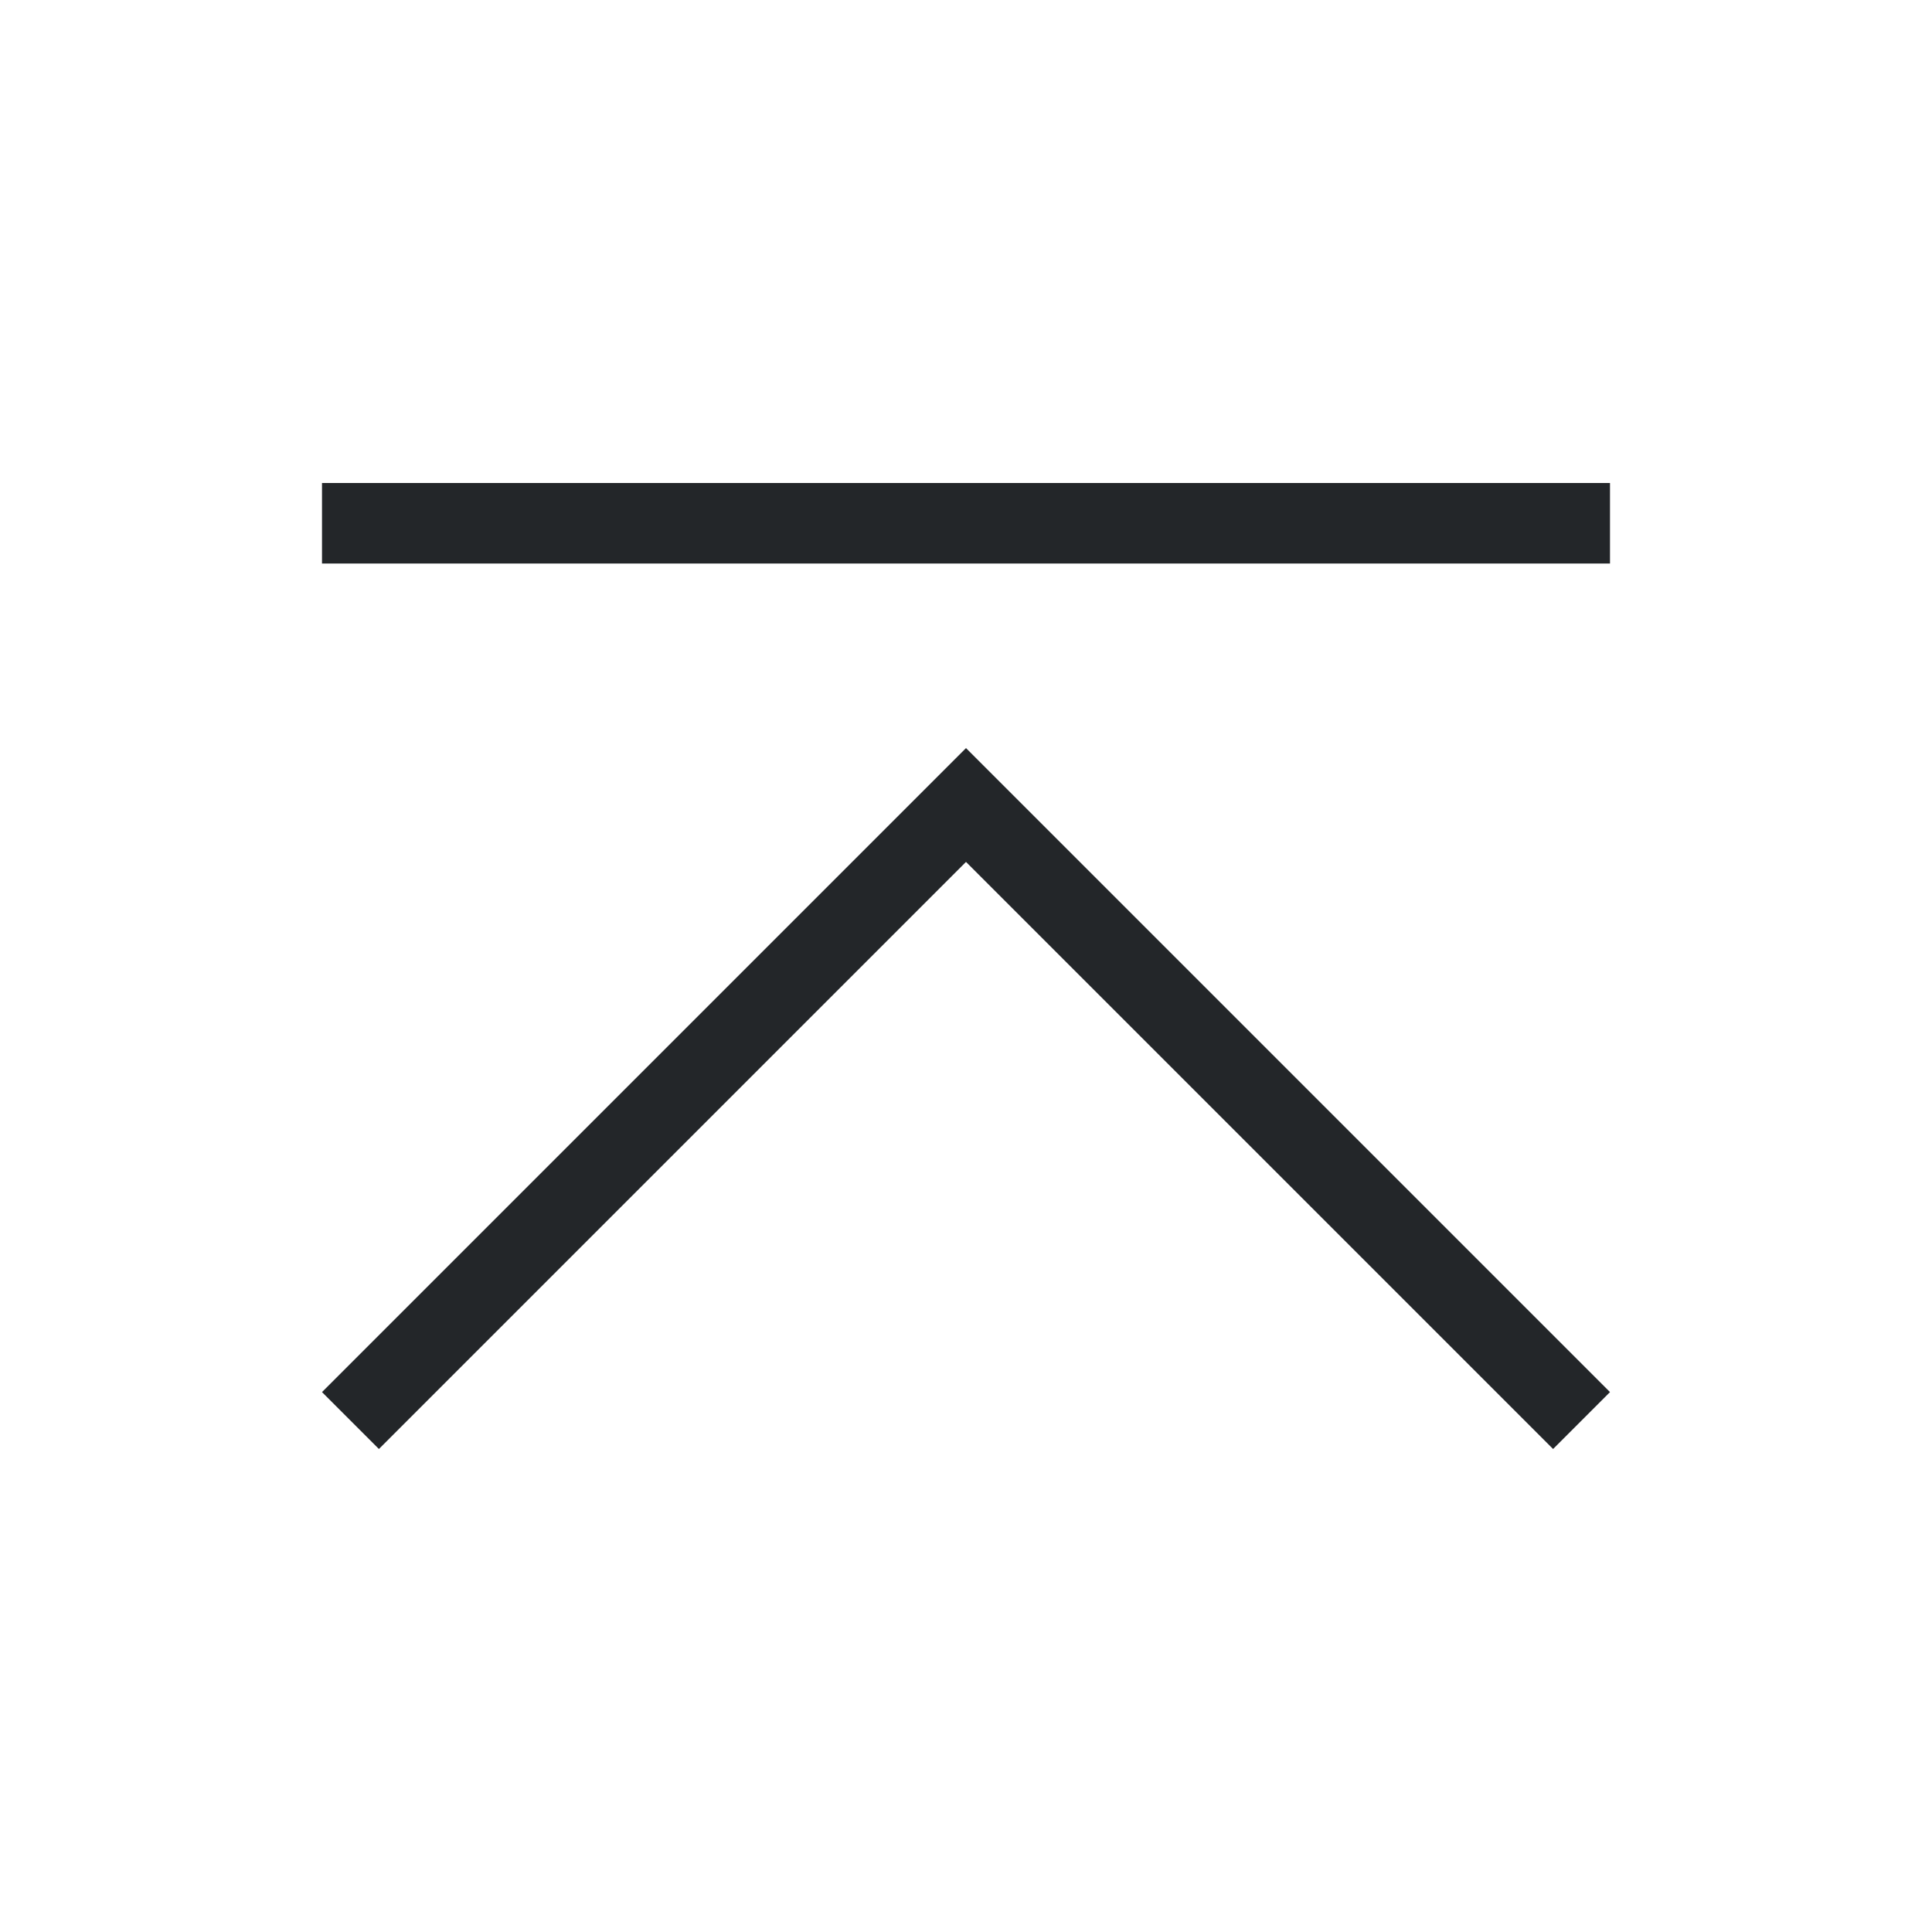
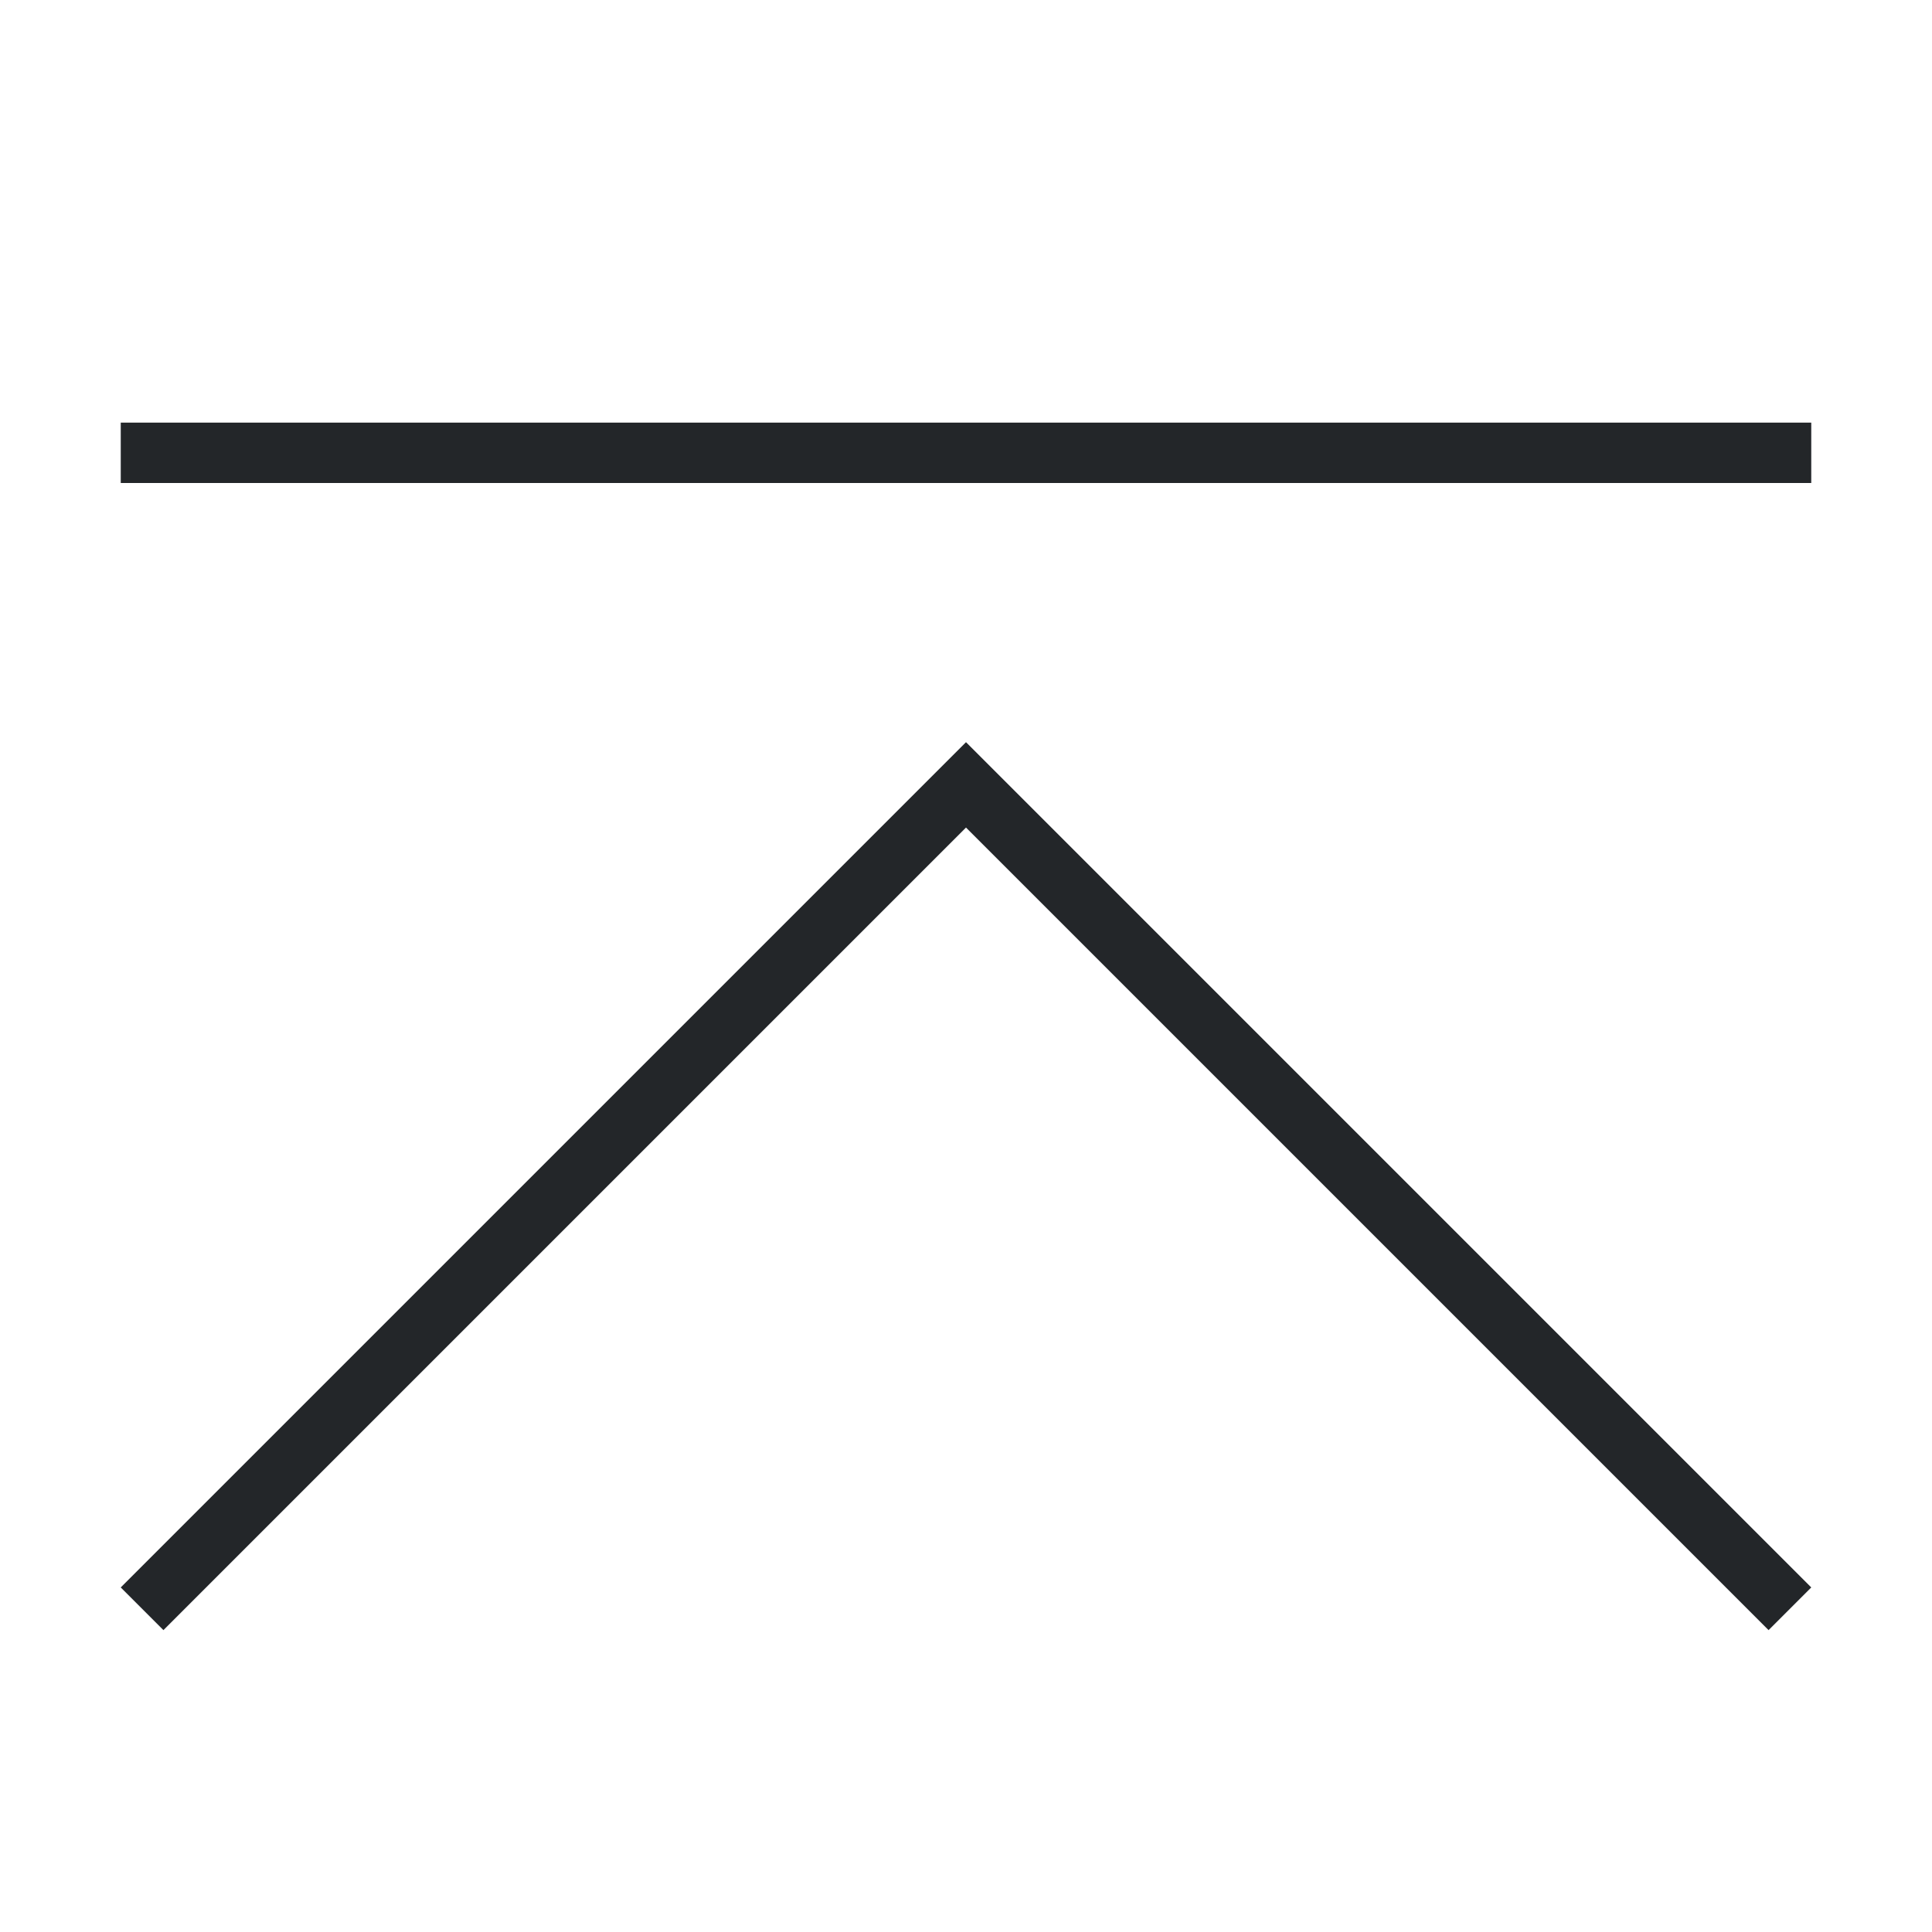
- <svg xmlns="http://www.w3.org/2000/svg" viewBox="0 0 24 24">
+ <svg xmlns="http://www.w3.org/2000/svg" viewBox="0 0 32 32">
  <style type="text/css">.ColorScheme-Text {
            color:#232629;
        }</style>
-   <path class="ColorScheme-Text" d="M4 6v1h16V6zm8 3.293l-8 8 .707.707L12 10.707 19.293 18l.707-.707z" fill="currentColor" />
+   <path class="ColorScheme-Text" d="M2 7v1h28V7zm14 5.293l-14 14 .707.707L16 13.707 29.293 27l.707-.707z" fill="currentColor" />
</svg>
